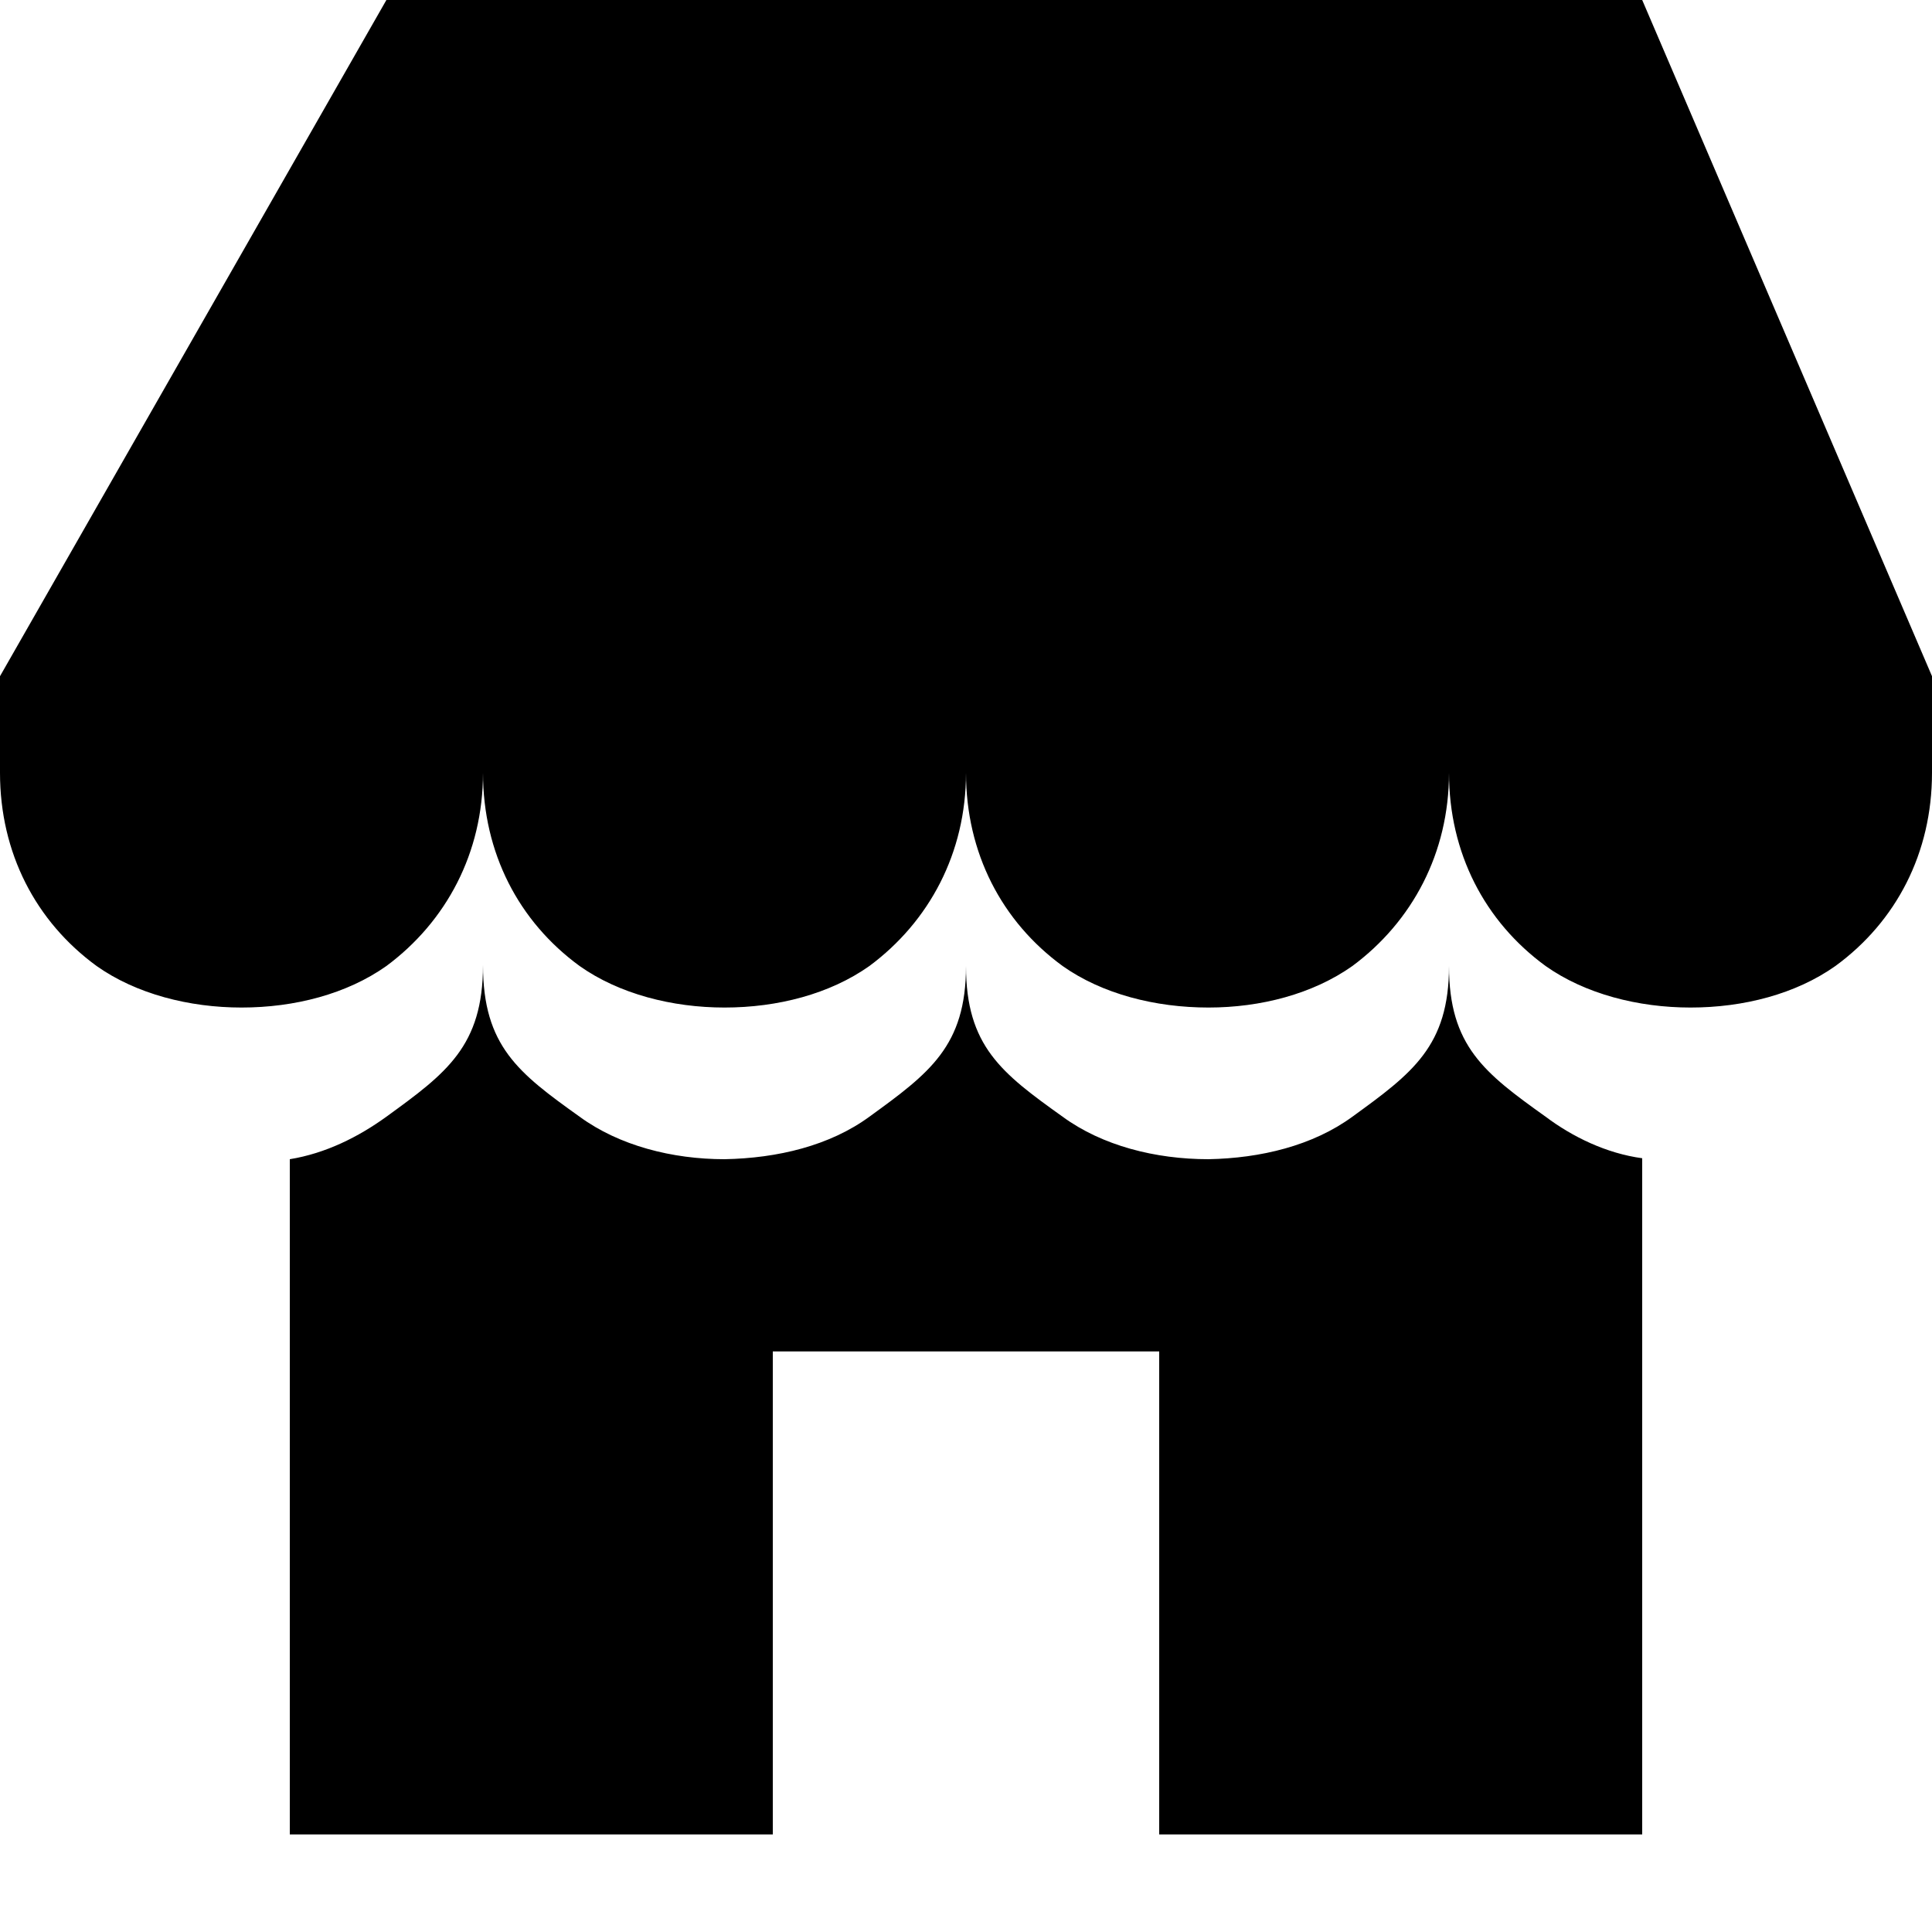
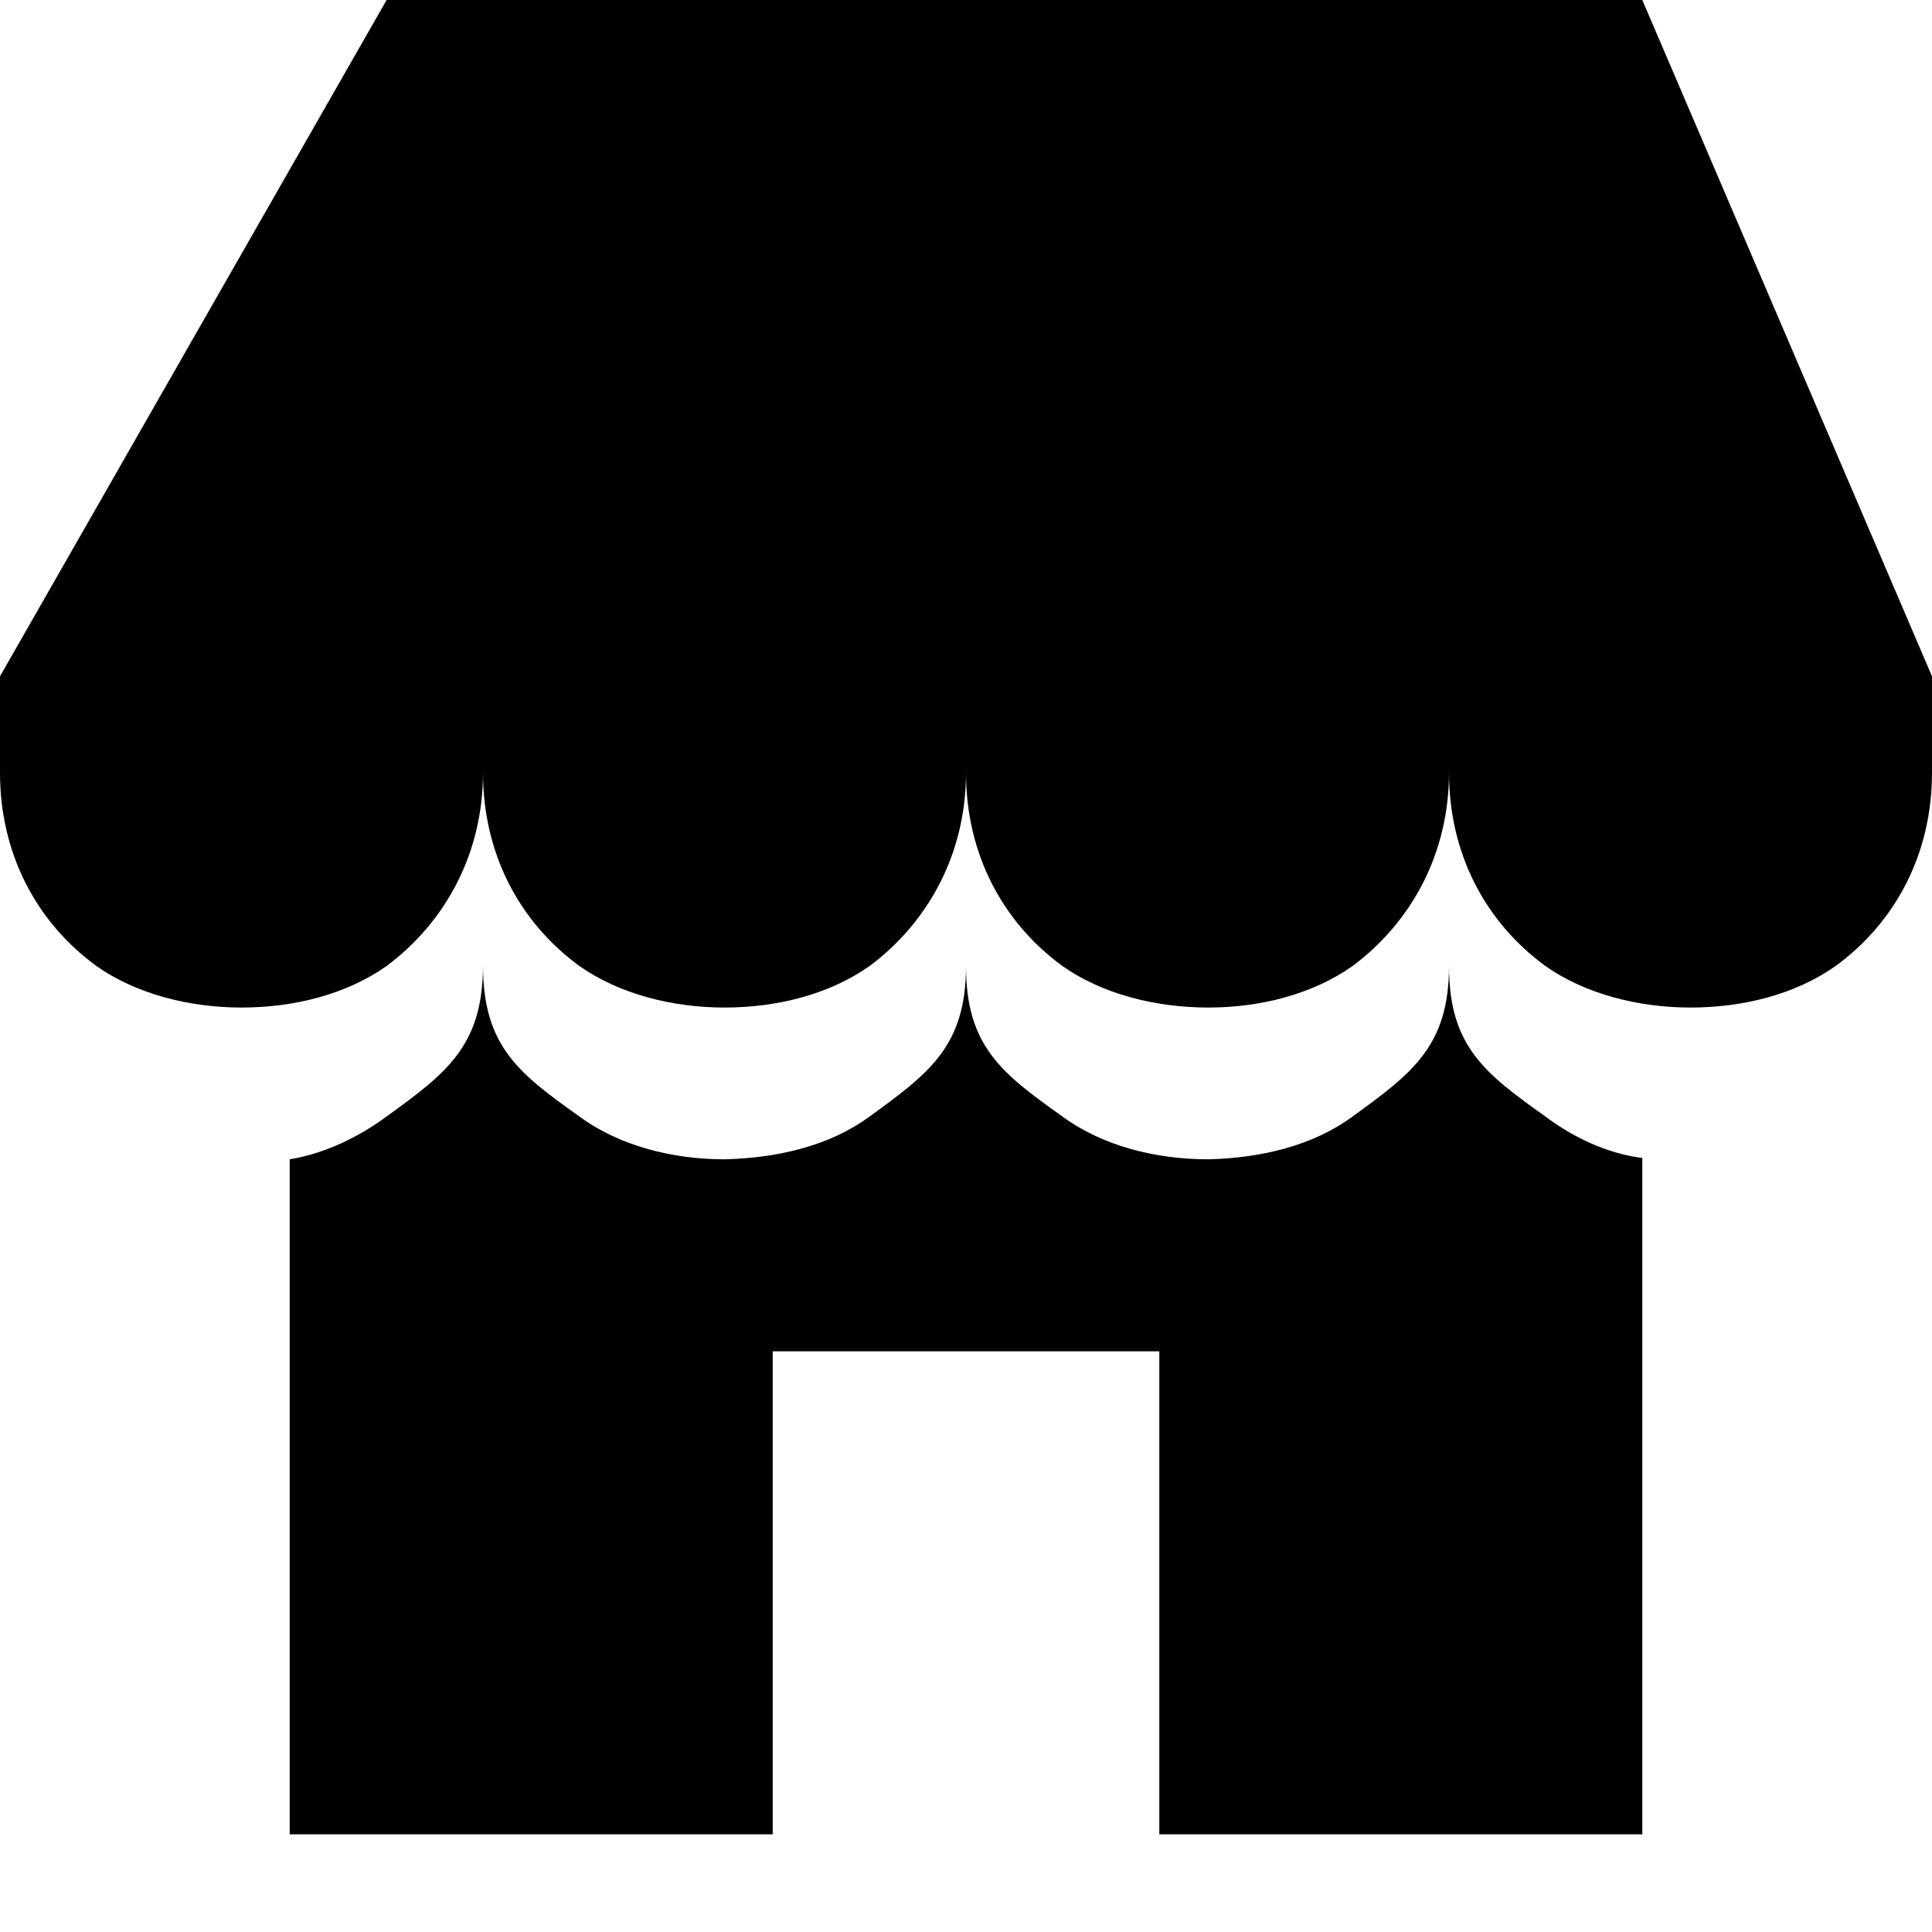
- <svg xmlns="http://www.w3.org/2000/svg" version="1.1" width="20" height="20" viewBox="0 0 20 20">
-   <path d="M1 10c0.41 0.29 0.96 0.43 1.5 0.43 0.55 0 1.090-0.14 1.5-0.43 0.62-0.46 1-1.17 1-2 0 0.83 0.37 1.54 1 2 0.41 0.29 0.96 0.43 1.5 0.43 0.55 0 1.090-0.14 1.5-0.43 0.62-0.46 1-1.17 1-2 0 0.83 0.37 1.54 1 2 0.41 0.29 0.96 0.43 1.51 0.43 0.54 0 1.080-0.14 1.49-0.43 0.62-0.46 1-1.17 1-2 0 0.83 0.37 1.54 1 2 0.41 0.29 0.96 0.43 1.5 0.43 0.55 0 1.090-0.14 1.5-0.43 0.63-0.46 1-1.17 1-2v-1l-3-7h-13l-4 7v1c0 0.83 0.37 1.54 1 2zM3 18.99h5v-5h4v5h5v-7c-0.37-0.050-0.72-0.22-1-0.43-0.63-0.45-1-0.73-1-1.56 0 0.83-0.38 1.11-1 1.56-0.41 0.3-0.95 0.43-1.49 0.44-0.55 0-1.1-0.14-1.51-0.44-0.63-0.45-1-0.73-1-1.56 0 0.83-0.38 1.11-1 1.56-0.41 0.3-0.95 0.43-1.5 0.44-0.54 0-1.090-0.14-1.5-0.44-0.63-0.45-1-0.73-1-1.57 0 0.84-0.38 1.12-1 1.57-0.29 0.21-0.63 0.38-1 0.44v6.99z" />
+ <svg xmlns="http://www.w3.org/2000/svg" width="24px" height="24px" viewBox="0 0 18 18" version="1.1">
+   <g id="surface1">
+     <path style=" stroke:none;fill-rule:nonzero;fill:rgb(0%,0%,0%);fill-opacity:1;" d="M 0.898 9 C 1.27 9.262 1.766 9.387 2.25 9.387 C 2.746 9.387 3.23 9.262 3.602 9 C 4.156 8.586 4.5 7.945 4.5 7.199 C 4.5 7.945 4.832 8.586 5.398 9 C 5.77 9.262 6.266 9.387 6.75 9.387 C 7.246 9.387 7.73 9.262 8.102 9 C 8.656 8.586 9 7.945 9 7.199 C 9 7.945 9.332 8.586 9.898 9 C 10.27 9.262 10.766 9.387 11.258 9.387 C 11.746 9.387 12.23 9.262 12.602 9 C 13.156 8.586 13.5 7.945 13.5 7.199 C 13.5 7.945 13.832 8.586 14.398 9 C 14.77 9.262 15.266 9.387 15.75 9.387 C 16.246 9.387 16.73 9.262 17.102 9 C 17.668 8.586 18 7.945 18 7.199 L 18 6.301 L 15.301 0 L 3.602 0 L 0 6.301 L 0 7.199 C 0 7.945 0.332 8.586 0.898 9 Z M 2.699 17.09 L 7.199 17.09 L 7.199 12.59 L 10.801 12.59 L 10.801 17.09 L 15.301 17.09 L 15.301 10.789 C 14.969 10.746 14.652 10.594 14.398 10.402 C 13.832 10 13.5 9.746 13.5 9 C 13.5 9.746 13.156 10 12.602 10.402 C 12.23 10.676 11.746 10.789 11.258 10.801 C 10.766 10.801 10.27 10.676 9.898 10.402 C 9.332 10 9 9.746 9 9 C 9 9.746 8.656 10 8.102 10.402 C 7.73 10.676 7.246 10.789 6.75 10.801 C 6.266 10.801 5.77 10.676 5.398 10.402 C 4.832 10 4.5 9.746 4.5 8.992 C 4.5 9.746 4.156 10 3.602 10.402 C 3.34 10.594 3.031 10.746 2.699 10.801 Z M 2.699 17.09 " />
+   </g>
</svg>
